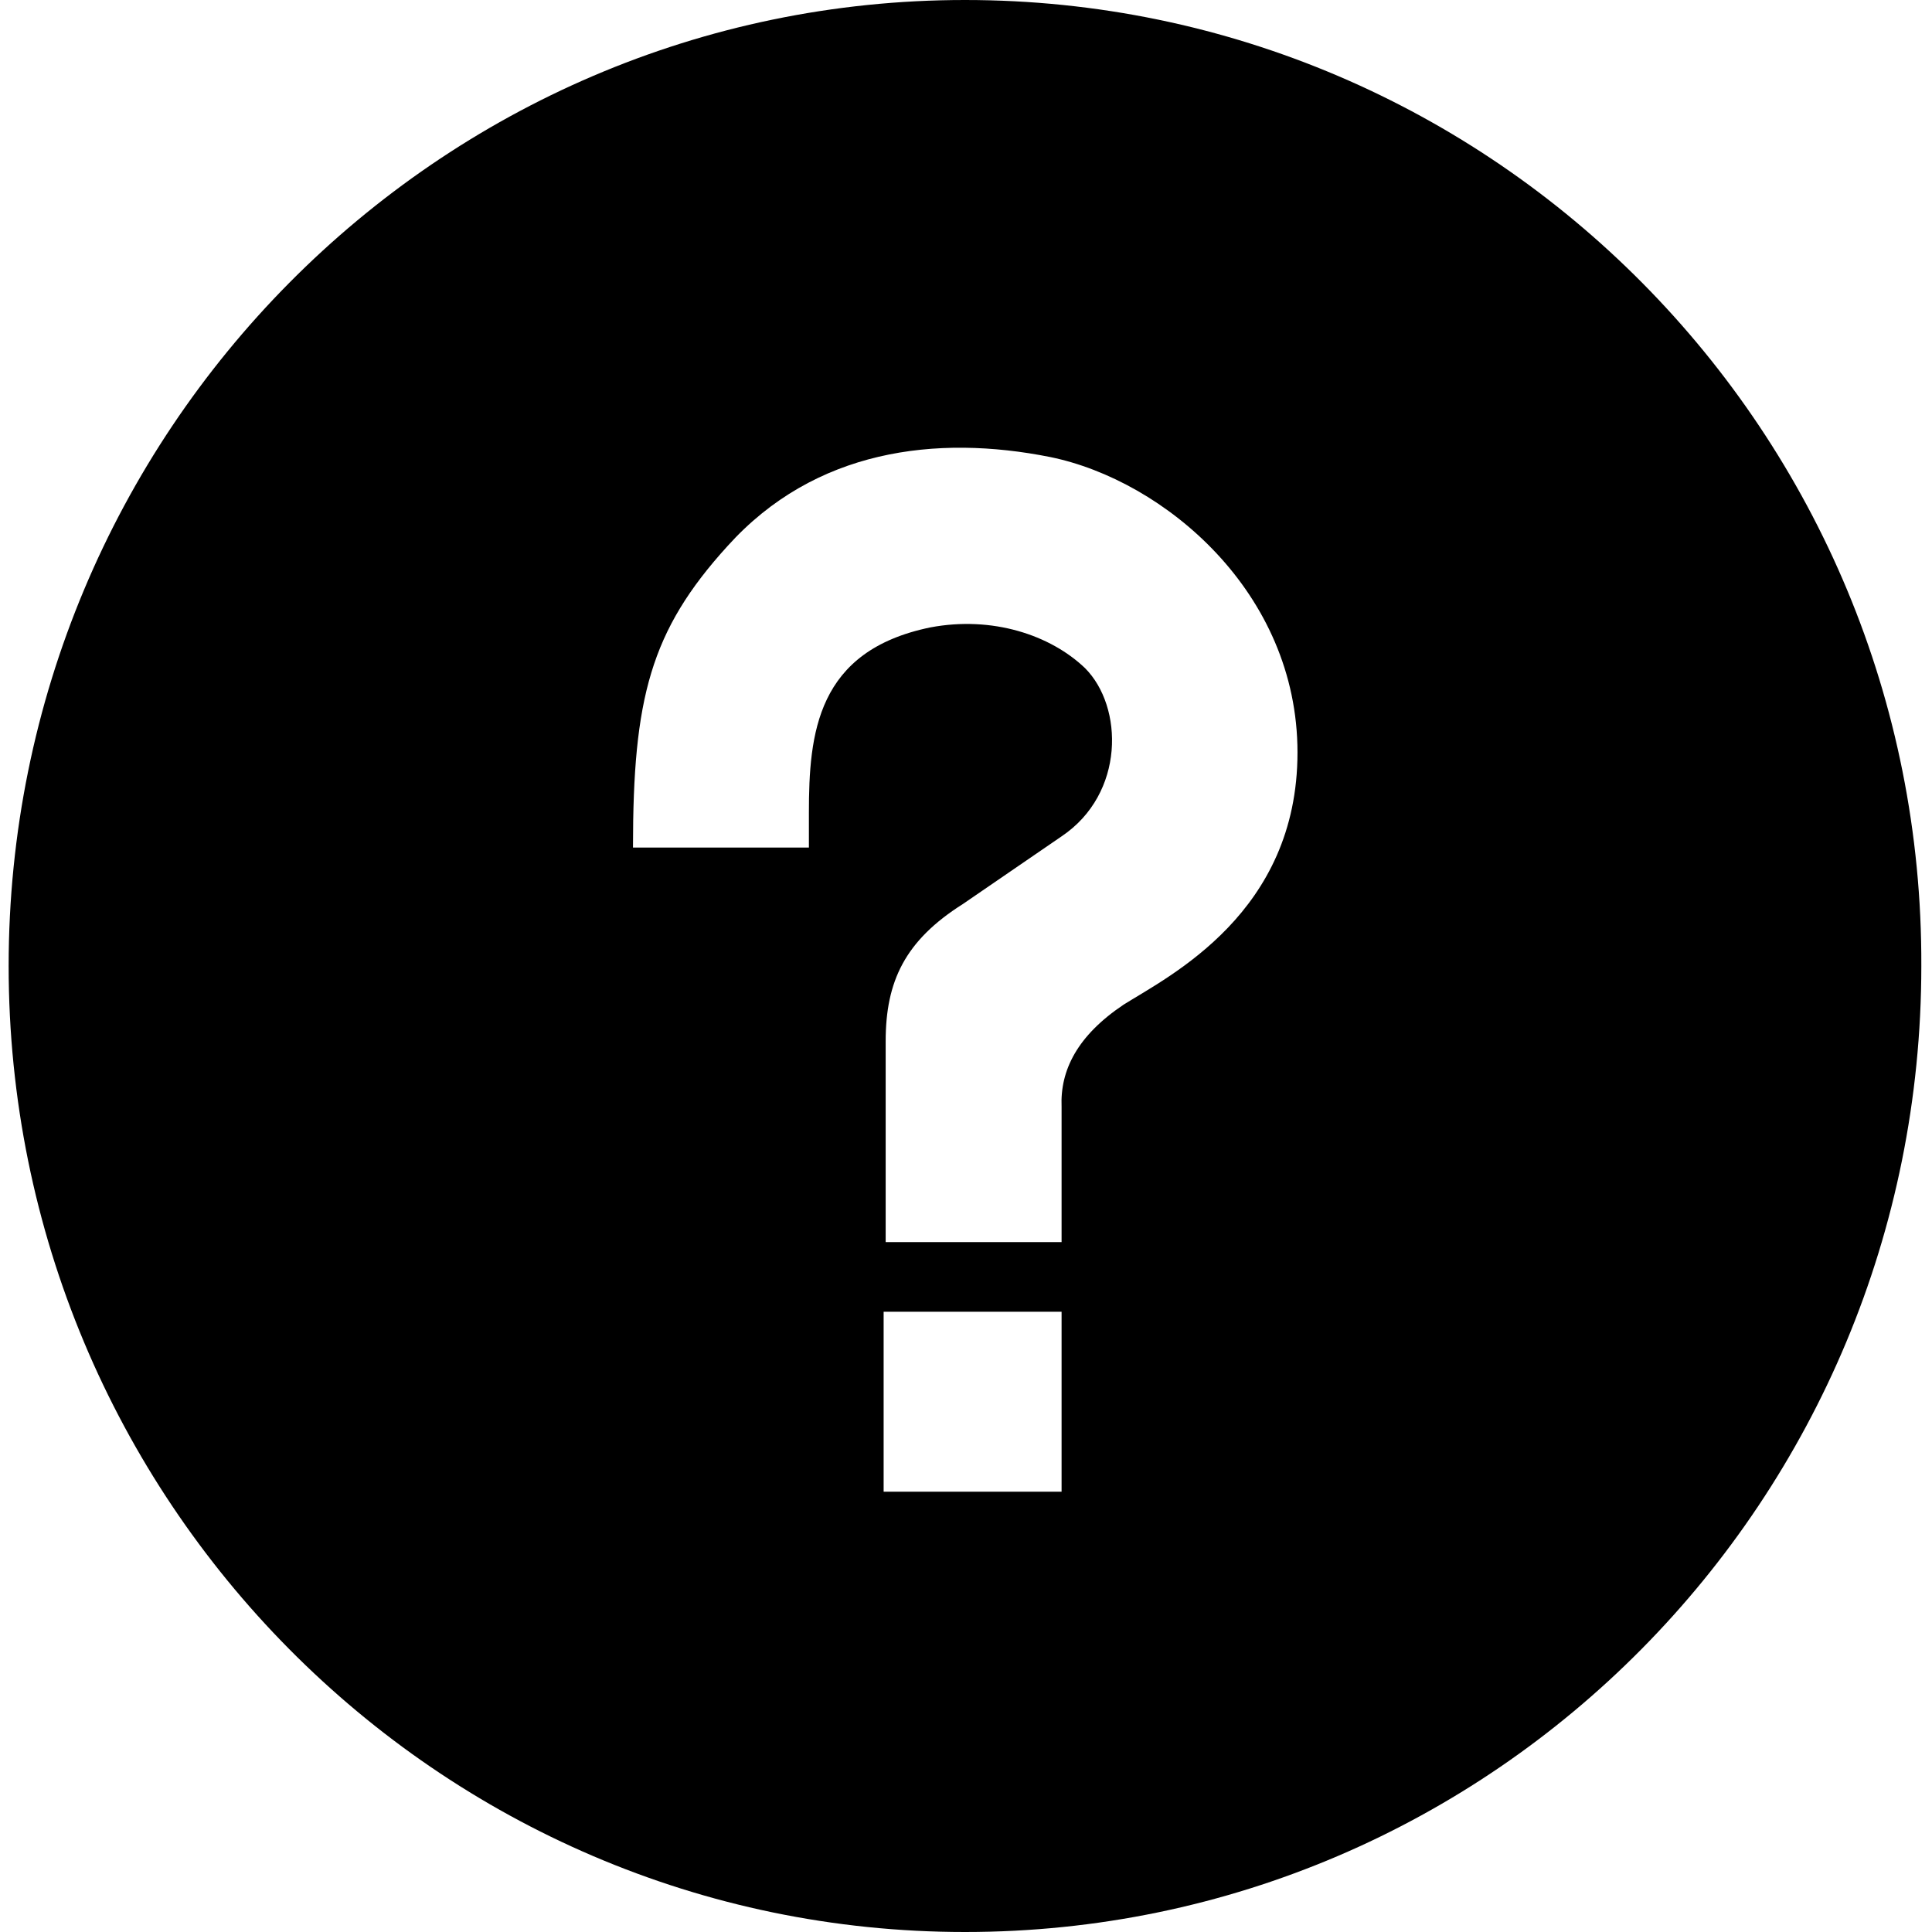
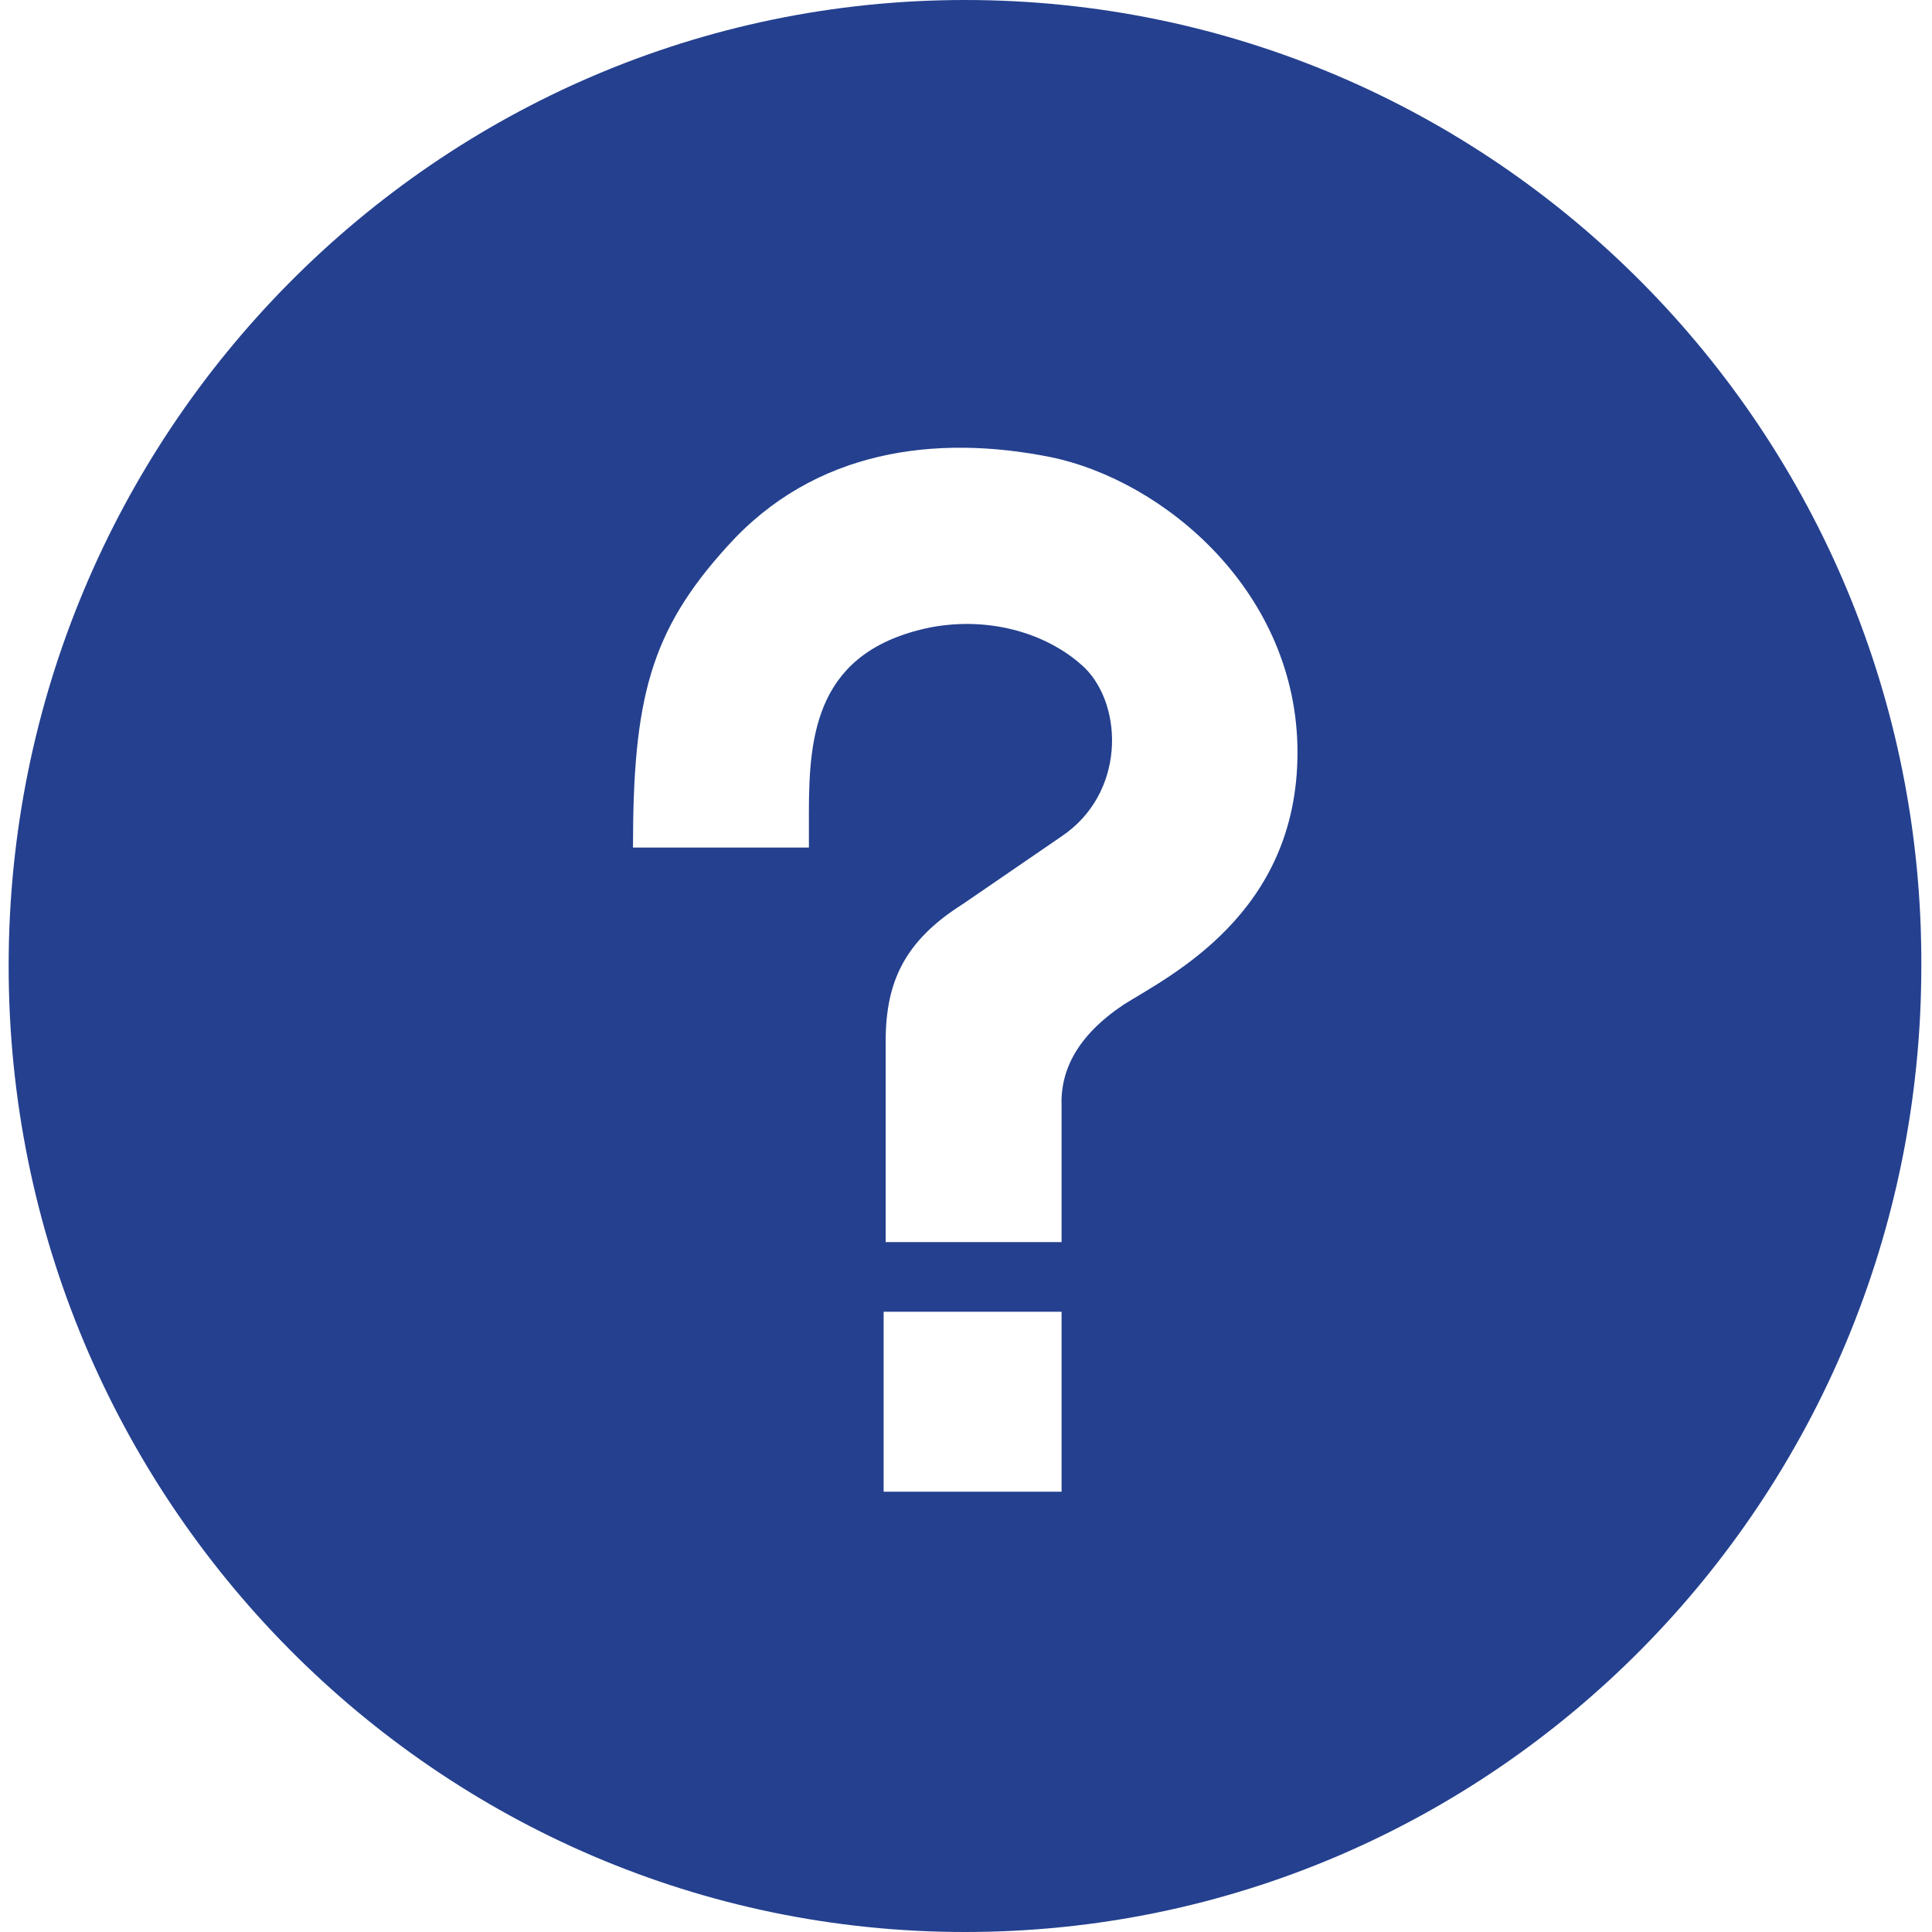
- <svg xmlns="http://www.w3.org/2000/svg" version="1.1" id="Your_Icon" x="0px" y="0px" viewBox="810 0 380 380" enable-background="new 810 0 380 380" xml:space="preserve">
+ <svg xmlns="http://www.w3.org/2000/svg" version="1.1" id="Your_Icon" x="0px" y="0px" viewBox="0 0 380 380" enable-background="new 0 0 380 380" xml:space="preserve">
  <g>
-     <path d="M999.8,0C896.1,0,811.7,85.1,811.7,190s84.4,190,188.1,190c104.1,0,188.1-85.1,188.1-190C1188.3,85.1,1103.9,0,999.8,0z    M1018.8,293.4h-35V258h35V293.4z M1031,197.6c-9.1,6.1-12.5,12.9-12.2,20.1v26.6h-34.6v-39.5c0-11.8,3.8-19.8,15.2-27l19.4-13.3   c12.5-8.4,12.2-25.5,4.6-33.1c-6.8-6.5-18.2-10.3-30.4-8c-22.4,4.6-23.9,20.9-23.9,36.5v6.8h-34.6c0-29.3,3.4-42.6,18.6-59.3   c17.1-19,41-22,63.5-17.5c22.4,4.6,48.6,26.6,48.6,58.1S1040.1,191.9,1031,197.6z" />
+     <path fill="#24408F" d="M189.8,0C86.1,0,1.7,85.1,1.7,190s84.4,190,188.1,190c104.1,0,188.1-85.1,188.1-190   C378.3,85.1,293.9,0,189.8,0z M208.8,293.4h-35V258h35V293.4z M221,197.6c-9.1,6.1-12.5,12.9-12.2,20.1v26.6h-34.6v-39.5   c0-11.8,3.8-19.8,15.2-27l19.4-13.3c12.5-8.4,12.2-25.5,4.6-33.1c-6.8-6.5-18.2-10.3-30.4-8c-22.4,4.6-23.9,20.9-23.9,36.5v6.8   h-34.6c0-29.3,3.4-42.6,18.6-59.3c17.1-19,41-22,63.5-17.5c22.4,4.6,48.6,26.6,48.6,58.1C255.2,179.7,230.1,191.9,221,197.6z" />
  </g>
</svg>
